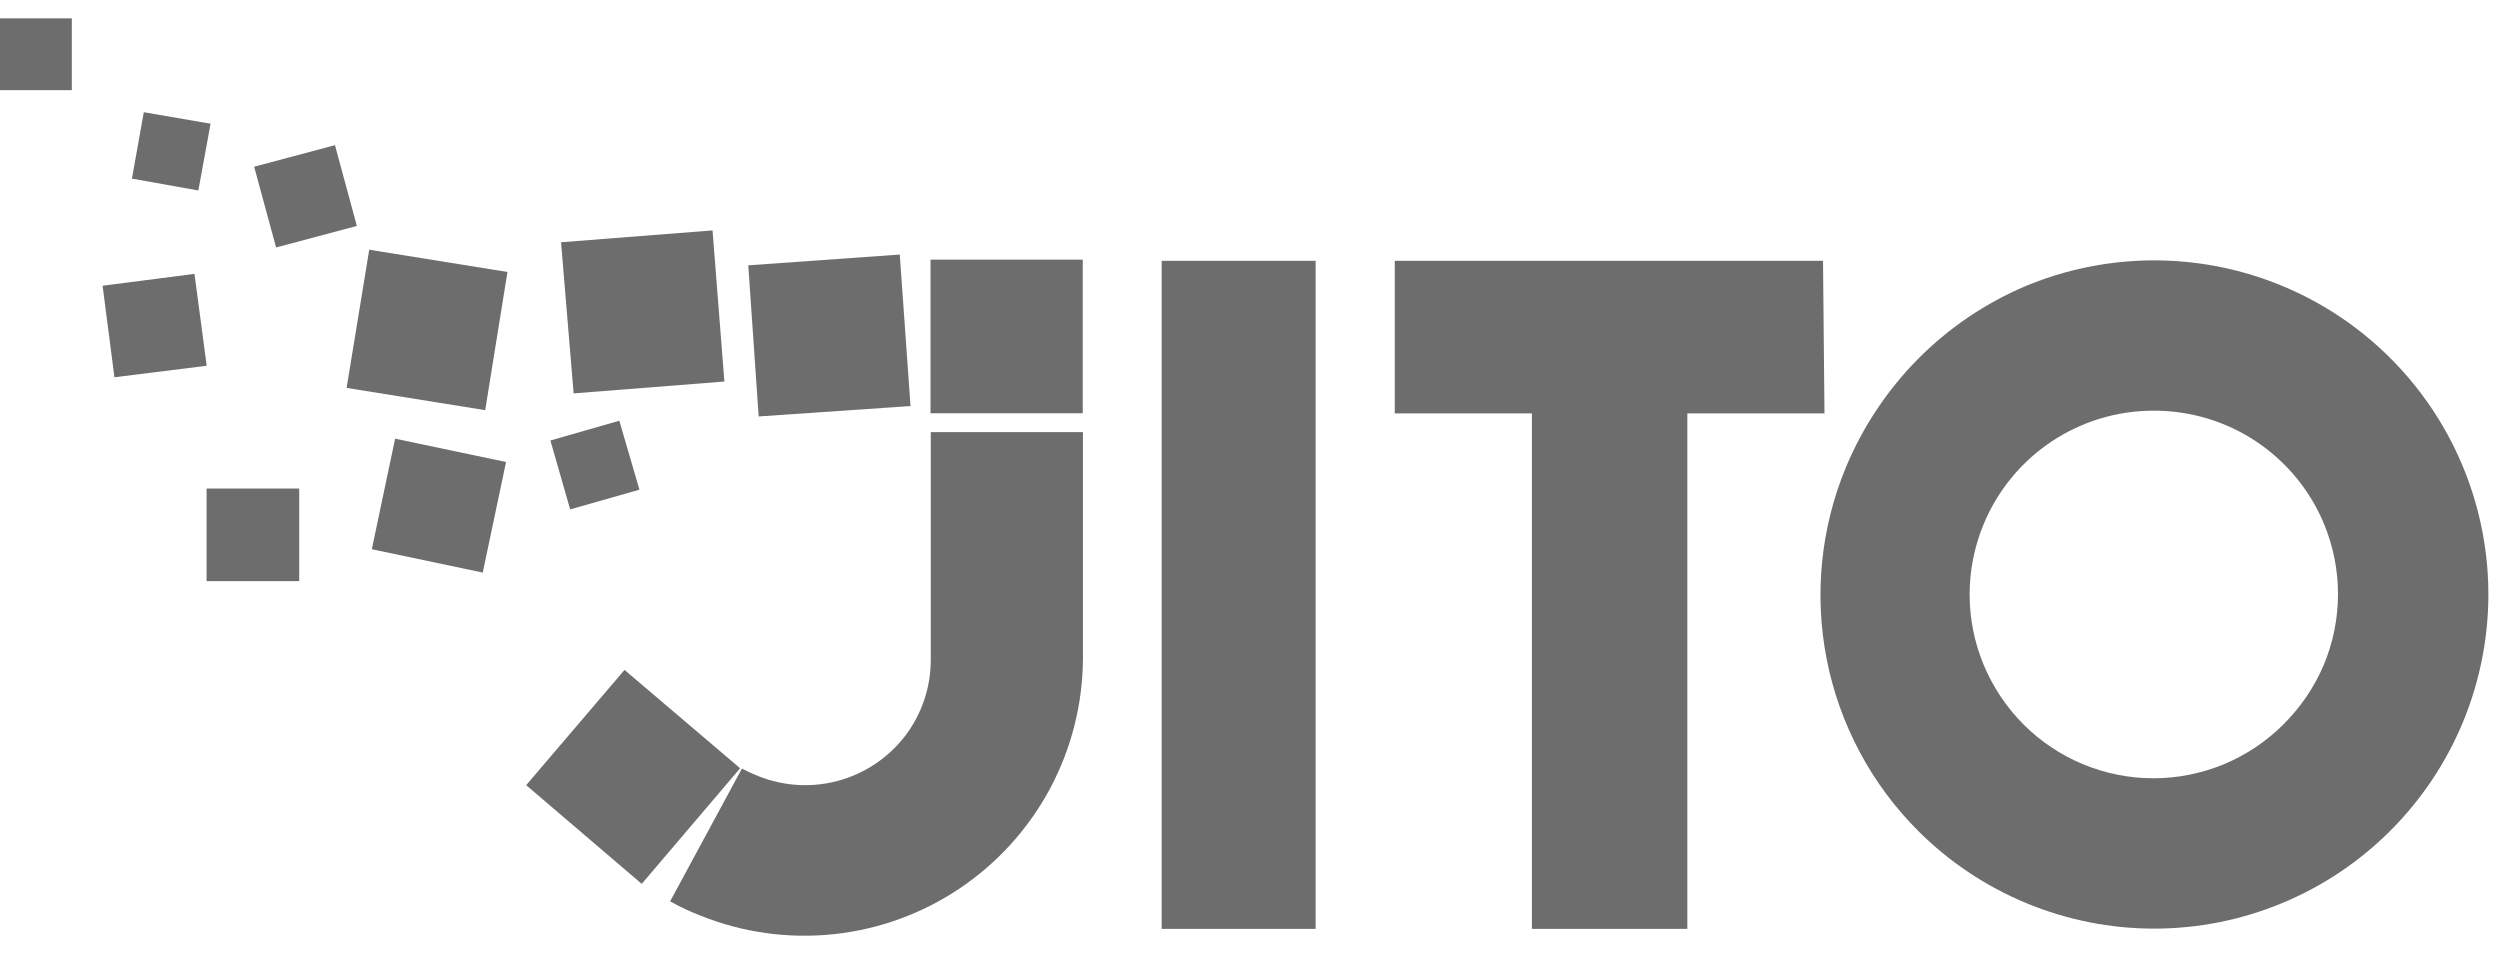
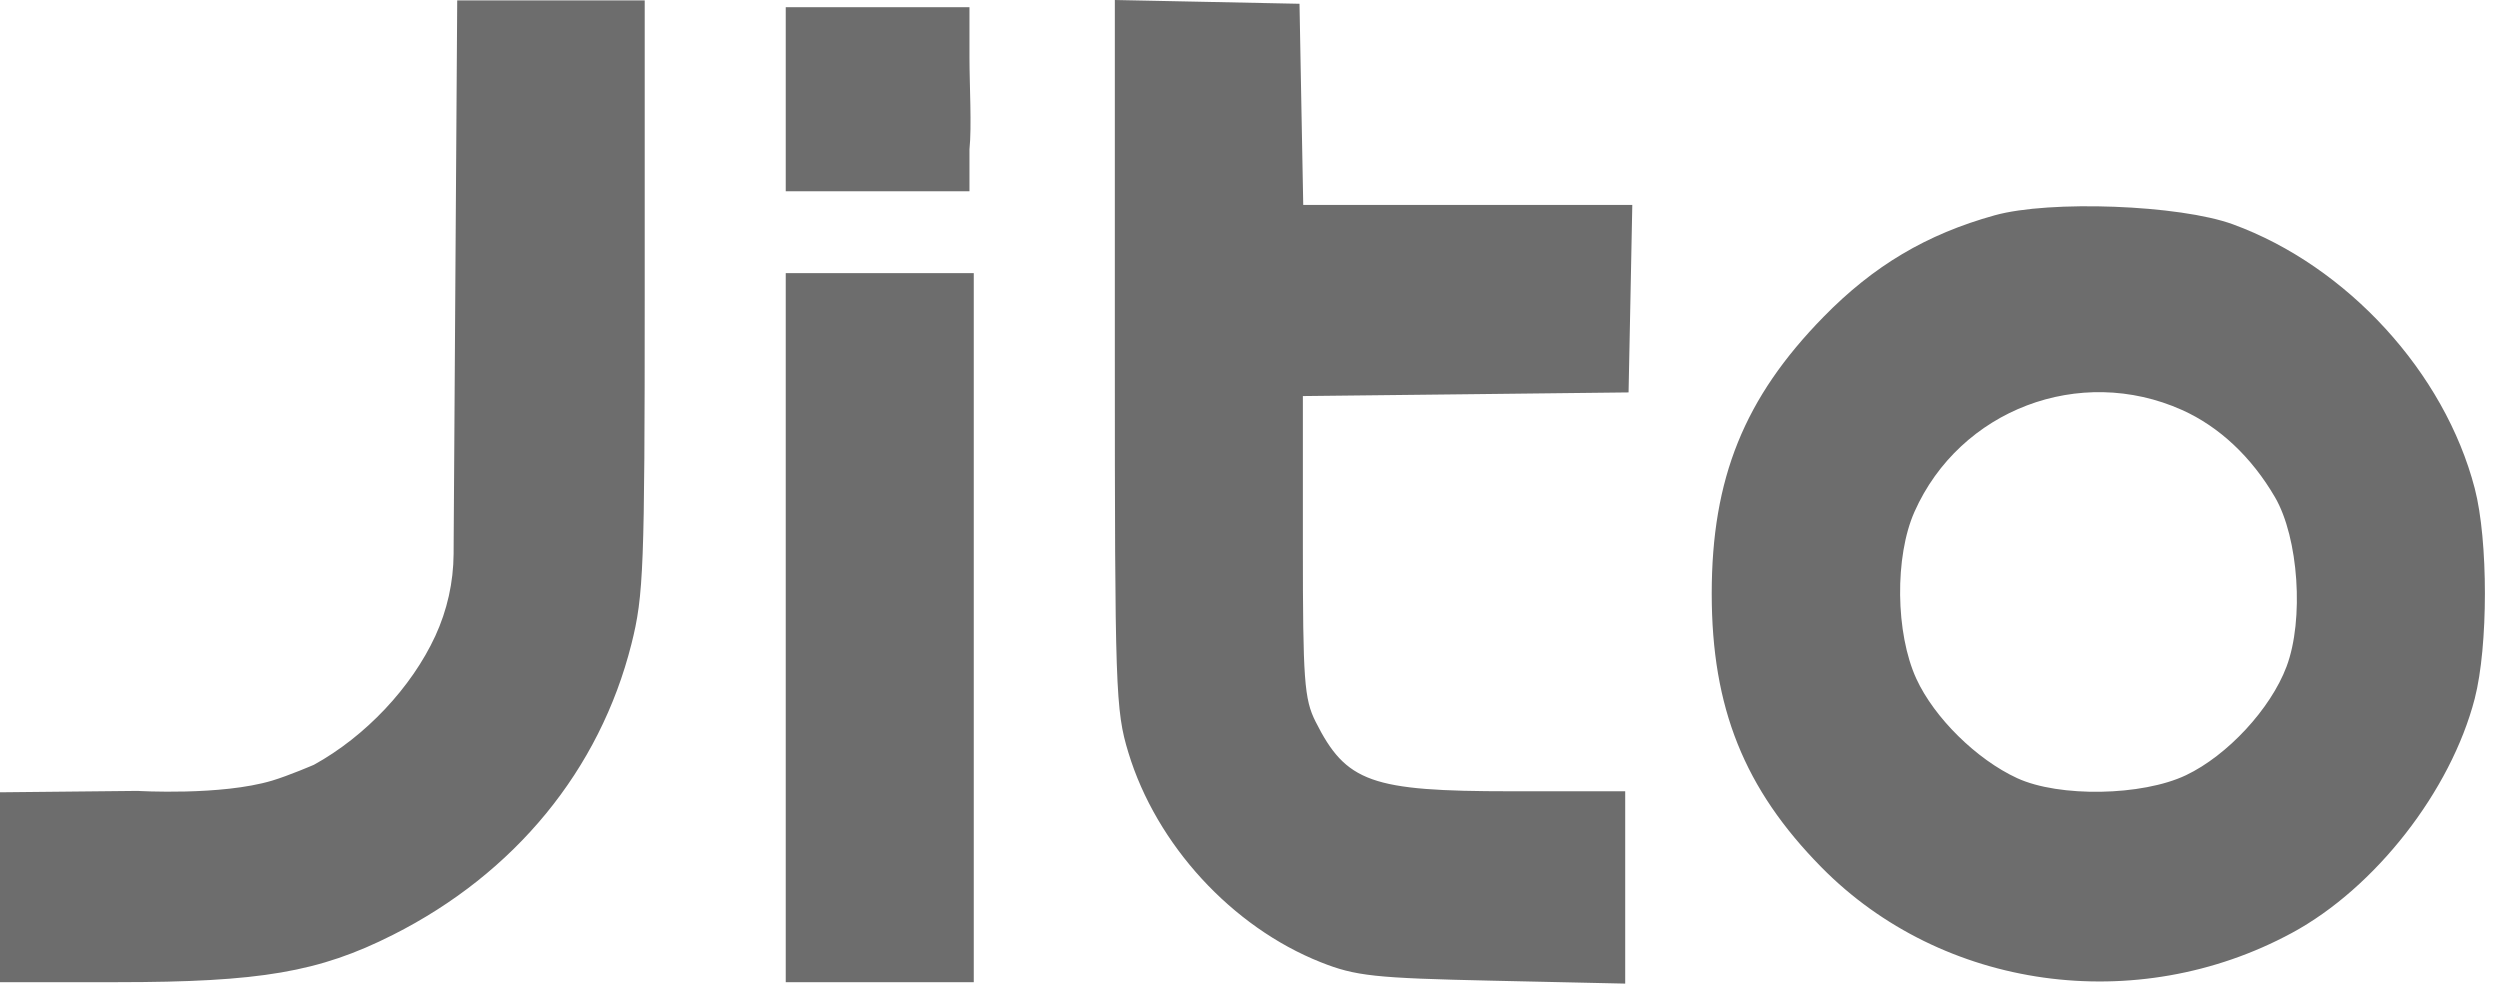
- <svg xmlns="http://www.w3.org/2000/svg" width="62" height="24" viewBox="0 0 62 24" fill="none">
-   <path fill-rule="evenodd" clip-rule="evenodd" d="M53.406 10.185C52.504 10.185 51.623 10.452 50.873 10.953C50.124 11.454 49.54 12.165 49.195 12.998C48.965 13.551 48.847 14.144 48.847 14.743C48.847 15.342 48.965 15.935 49.195 16.488C49.425 17.04 49.761 17.542 50.183 17.966C50.606 18.389 51.108 18.724 51.661 18.954C52.214 19.183 52.807 19.301 53.406 19.301C54.004 19.301 54.597 19.183 55.151 18.954C55.703 18.724 56.205 18.389 56.628 17.966C57.057 17.541 57.399 17.036 57.634 16.479C57.864 15.926 57.982 15.333 57.982 14.734C57.982 14.135 57.864 13.542 57.634 12.989C57.287 12.155 56.699 11.444 55.946 10.944C55.193 10.445 54.309 10.181 53.406 10.185ZM50.254 7.087C51.513 6.566 52.881 6.363 54.237 6.497C55.593 6.631 56.895 7.097 58.029 7.854C59.161 8.611 60.09 9.636 60.733 10.837C61.375 12.039 61.712 13.38 61.712 14.743C61.71 16.941 60.836 19.048 59.281 20.601C58.513 21.371 57.599 21.982 56.594 22.398C55.589 22.815 54.511 23.03 53.423 23.03C52.335 23.03 51.258 22.815 50.253 22.398C49.248 21.982 48.334 21.371 47.565 20.601C46.408 19.442 45.621 17.965 45.304 16.358C44.987 14.751 45.154 13.086 45.785 11.574C46.202 10.578 46.806 9.671 47.565 8.903C48.334 8.127 49.248 7.51 50.254 7.087V7.087Z" fill="#6D6D6D" />
-   <path fill-rule="evenodd" clip-rule="evenodd" d="M28.809 23.036V6.468H32.628V23.036H28.809Z" fill="#6D6D6D" />
-   <path d="M45.211 6.468H34.59V10.252H37.991V23.036H41.846V10.252H45.247L45.211 6.468Z" fill="#6D6D6D" />
-   <path fill-rule="evenodd" clip-rule="evenodd" d="M13.914 6.008L17.671 5.714L17.965 9.462L14.226 9.756L13.914 6.008Z" fill="#6D6D6D" />
-   <path fill-rule="evenodd" clip-rule="evenodd" d="M18.557 6.58L22.314 6.313L22.581 10.07L18.815 10.328L18.557 6.58Z" fill="#6D6D6D" />
-   <path fill-rule="evenodd" clip-rule="evenodd" d="M13.65 10.924L15.359 10.434L15.858 12.144L14.14 12.633L13.65 10.924Z" fill="#6D6D6D" />
-   <path fill-rule="evenodd" clip-rule="evenodd" d="M23.077 6.439H26.852V10.249H23.077V6.439Z" fill="#6D6D6D" />
-   <path fill-rule="evenodd" clip-rule="evenodd" d="M26.857 10.717V16.335C26.851 17.461 26.57 18.569 26.038 19.562C25.505 20.555 24.738 21.402 23.803 22.031C22.869 22.659 21.794 23.05 20.674 23.168C19.554 23.286 18.421 23.129 17.376 22.709C17.116 22.609 16.863 22.49 16.619 22.353L18.4 19.059C18.509 19.12 18.622 19.173 18.738 19.219C19.375 19.492 20.084 19.546 20.754 19.372C21.424 19.198 22.018 18.806 22.442 18.258C22.859 17.714 23.084 17.047 23.083 16.361V10.717H26.857Z" fill="#6D6D6D" />
-   <path fill-rule="evenodd" clip-rule="evenodd" d="M9.157 6.193L12.585 6.745L12.033 10.172L8.596 9.62L9.157 6.193Z" fill="#6D6D6D" />
-   <path fill-rule="evenodd" clip-rule="evenodd" d="M13.049 19.472L15.488 16.614L18.355 19.053L15.915 21.92L13.049 19.472Z" fill="#6D6D6D" />
-   <path fill-rule="evenodd" clip-rule="evenodd" d="M9.799 10.879L12.55 11.458L11.972 14.2L9.221 13.621L9.799 10.879Z" fill="#6D6D6D" />
-   <path fill-rule="evenodd" clip-rule="evenodd" d="M0 0.455H1.781V2.236H0V0.455Z" fill="#6D6D6D" />
-   <path fill-rule="evenodd" clip-rule="evenodd" d="M5.123 12.116H7.42V14.412H5.123V12.116Z" fill="#6D6D6D" />
-   <path fill-rule="evenodd" clip-rule="evenodd" d="M2.544 7.086L4.823 6.792L5.126 9.071L2.838 9.356L2.544 7.086Z" fill="#6D6D6D" />
-   <path fill-rule="evenodd" clip-rule="evenodd" d="M6.303 4.134L8.307 3.6L8.85 5.603L6.847 6.137L6.303 4.134Z" fill="#6D6D6D" />
-   <path fill-rule="evenodd" clip-rule="evenodd" d="M3.566 2.783L5.222 3.068L4.919 4.724L3.272 4.43L3.566 2.783Z" fill="#6D6D6D" />
+ <svg xmlns="http://www.w3.org/2000/svg" width="61" height="24" viewBox="0 0 61 24" fill="none">
+   <path fill-rule="evenodd" clip-rule="evenodd" d="M11.108 7.288L11.07 13.143L11.068 13.518C11.063 14.209 10.911 14.89 10.622 15.517C10.041 16.776 8.916 17.969 7.659 18.661C7.659 18.661 7.045 18.926 6.637 19.048C5.39 19.42 3.359 19.298 3.359 19.298L0 19.332V21.648V23.965H2.853C6.351 23.965 7.785 23.72 9.586 22.811C12.562 21.311 14.634 18.785 15.407 15.714C15.705 14.532 15.731 13.855 15.731 7.219V0.009H13.443H11.156L11.108 7.288ZM27.202 8.638C27.202 16.838 27.218 17.331 27.533 18.365C28.216 20.612 30.058 22.618 32.228 23.479C33.077 23.816 33.54 23.866 36.419 23.929L39.655 24V21.653V19.307H36.861C33.454 19.307 32.845 19.09 32.1 17.608C31.823 17.058 31.79 16.595 31.79 13.328V9.664L35.764 9.62L39.737 9.575L39.783 7.288L39.828 5H35.813H31.799L31.753 2.546L31.708 0.092L29.455 0.046L27.202 0V8.638ZM19.172 2.422V4.667H21.361H23.655V3.645C23.713 3.083 23.655 2.072 23.655 1.399V0.176H21.466H19.172V2.422ZM48.668 5.254C47.008 5.716 45.716 6.483 44.494 7.732C42.56 9.707 41.766 11.672 41.766 14.483C41.766 17.269 42.558 19.247 44.442 21.16C47.389 24.153 52.129 24.815 55.923 22.763C57.955 21.665 59.8 19.3 60.383 17.048C60.714 15.769 60.715 13.189 60.384 11.918C59.649 9.09 57.272 6.493 54.485 5.474C53.189 4.999 50.012 4.879 48.668 5.254ZM19.172 15.315V23.965H21.466H23.76V15.315V6.664H21.466H19.172V15.315ZM53.243 10.004C54.15 10.411 54.94 11.153 55.511 12.134C56.086 13.123 56.221 15.121 55.792 16.264C55.404 17.296 54.349 18.434 53.338 18.915C52.266 19.424 50.243 19.459 49.219 18.987C48.229 18.531 47.196 17.513 46.759 16.562C46.249 15.452 46.228 13.578 46.714 12.486C47.822 9.997 50.746 8.885 53.243 10.004Z" fill="#6D6D6D" />
</svg>
